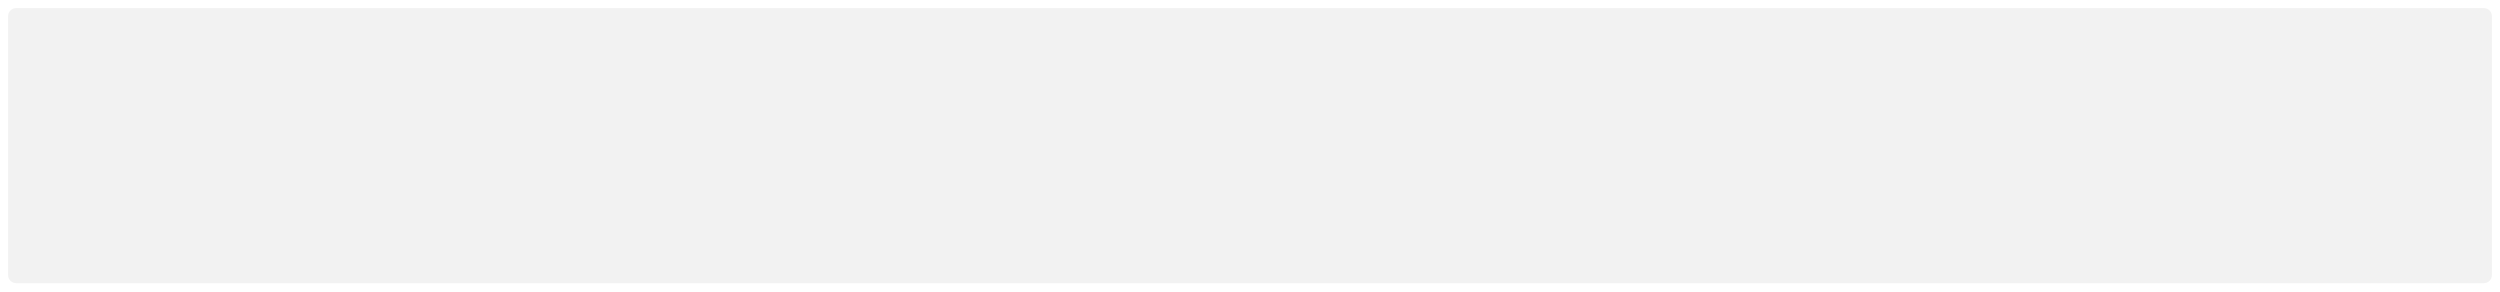
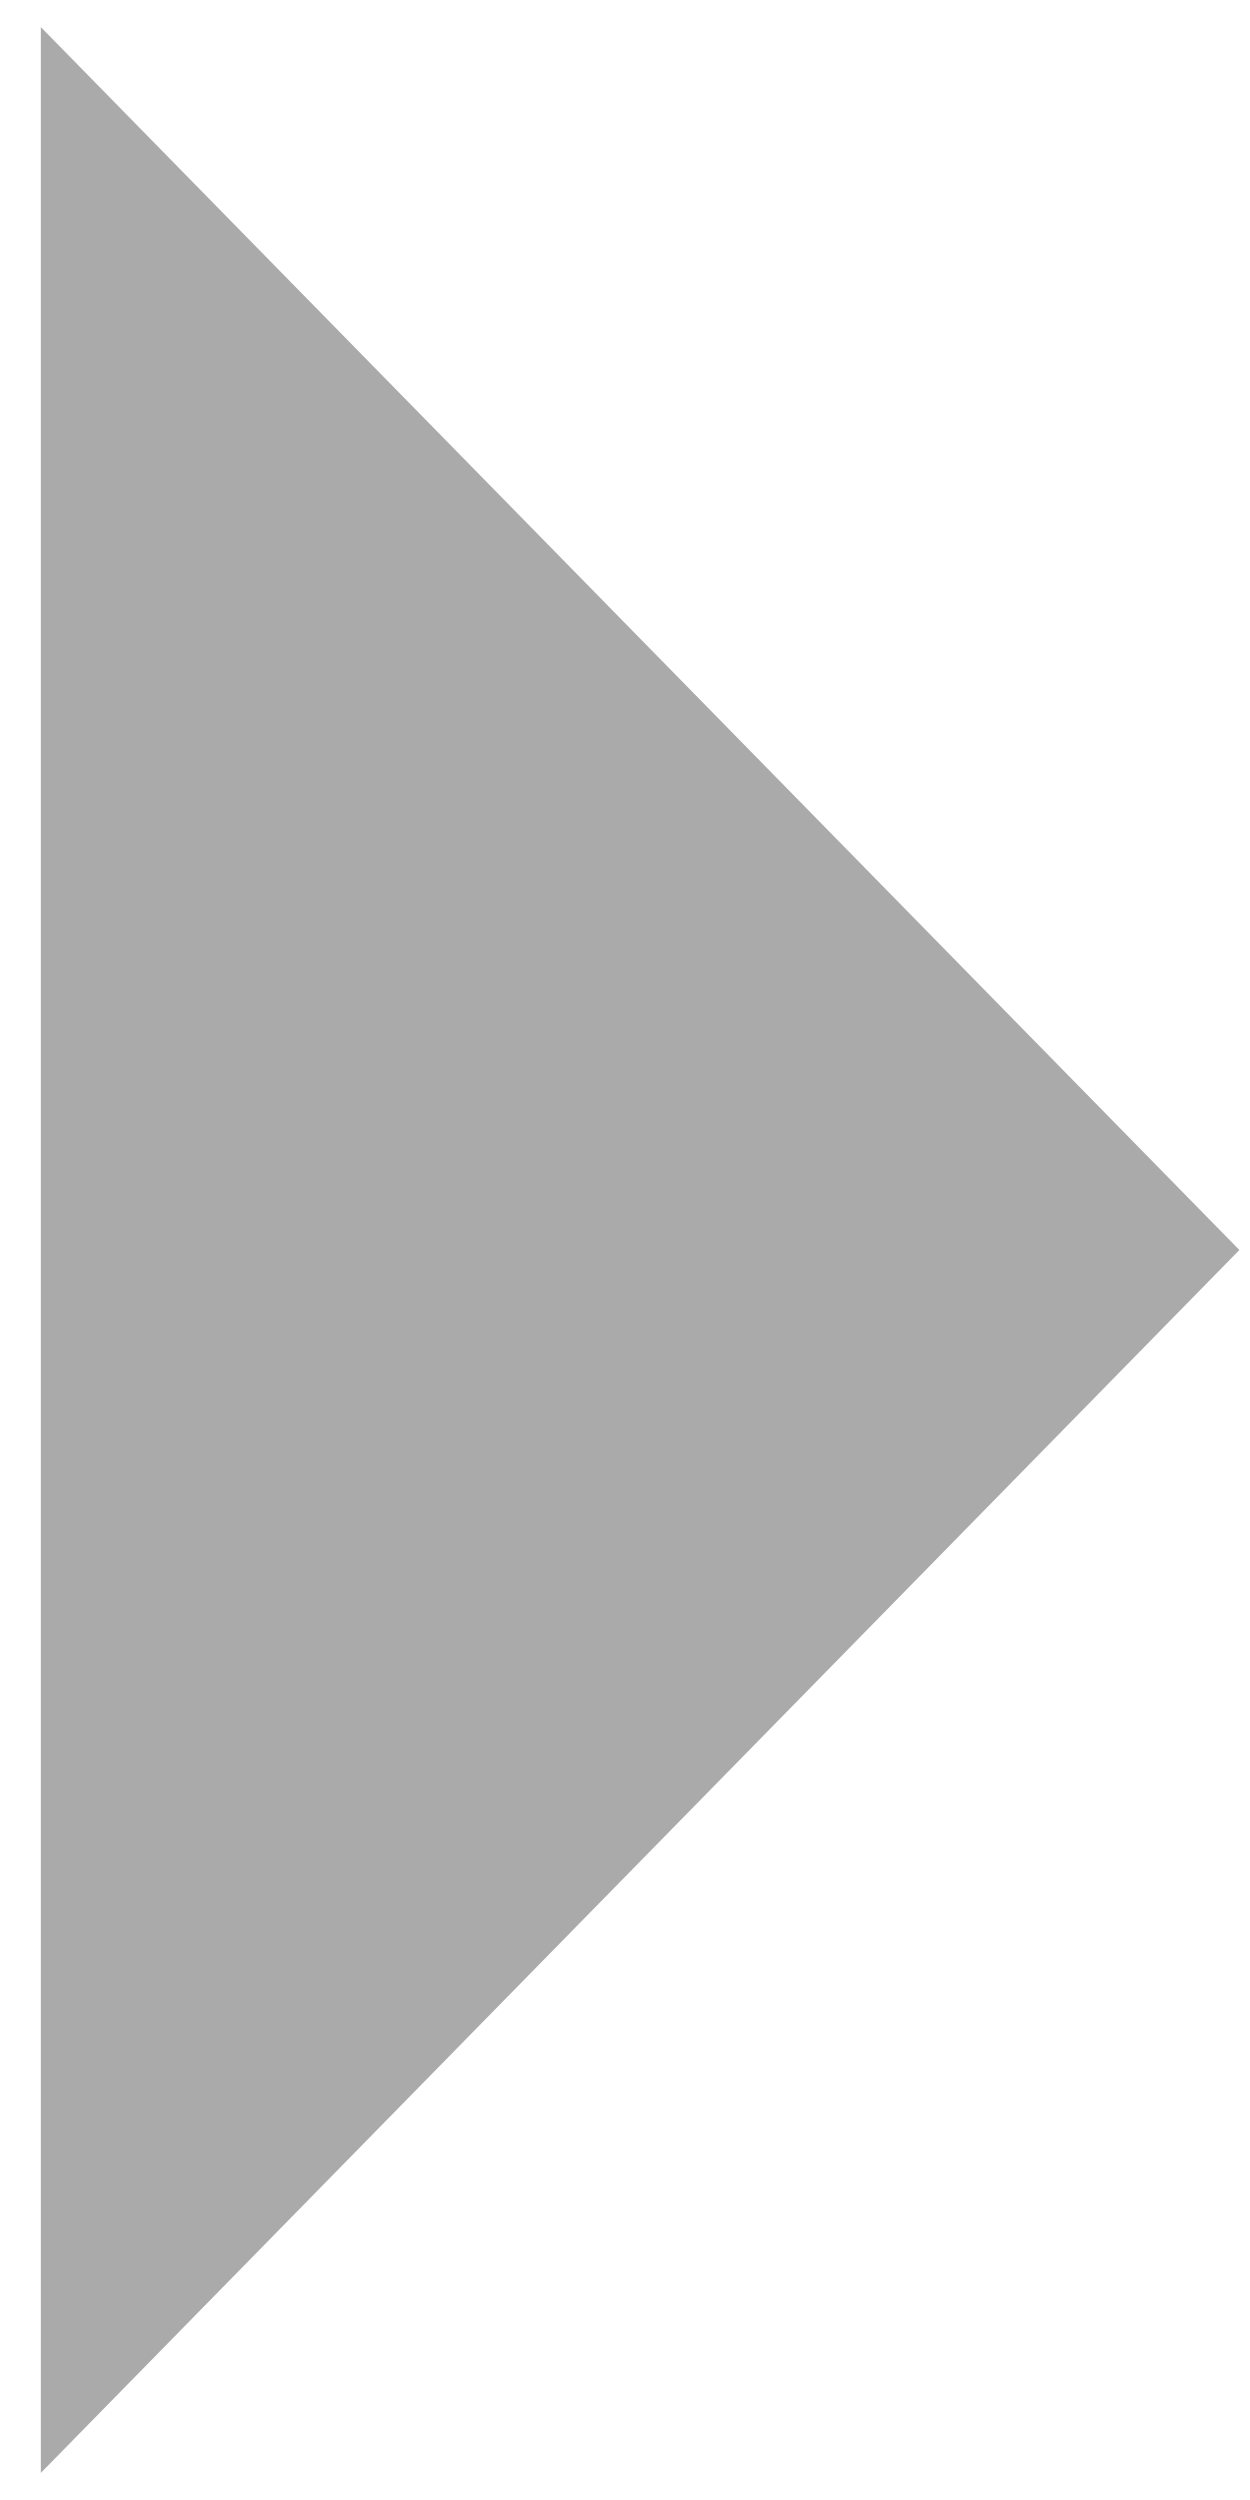
- <svg xmlns="http://www.w3.org/2000/svg" version="1.1" width="309px" height="36px">
-   <g transform="matrix(1 0 0 1 -1568 -272 )">
-     <path d="M 1569 274  A 1 1 0 0 1 1570 273 L 1875 273  A 1 1 0 0 1 1876 274 L 1876 306  A 1 1 0 0 1 1875 307 L 1570 307  A 1 1 0 0 1 1569 306 L 1569 274  Z " fill-rule="nonzero" fill="#f2f2f2" stroke="none" />
+ <svg xmlns="http://www.w3.org/2000/svg" version="1.1" width="6px" height="12px">
+   <g transform="matrix(1 0 0 1 -1862 -243 )">
+     <path d="M 5.949 6  L 0.196 0.13  L 0.196 11.87  L 5.949 6  Z " fill-rule="nonzero" fill="#aaaaaa" stroke="none" transform="matrix(1 0 0 1 1862 243 )" />
  </g>
</svg>
